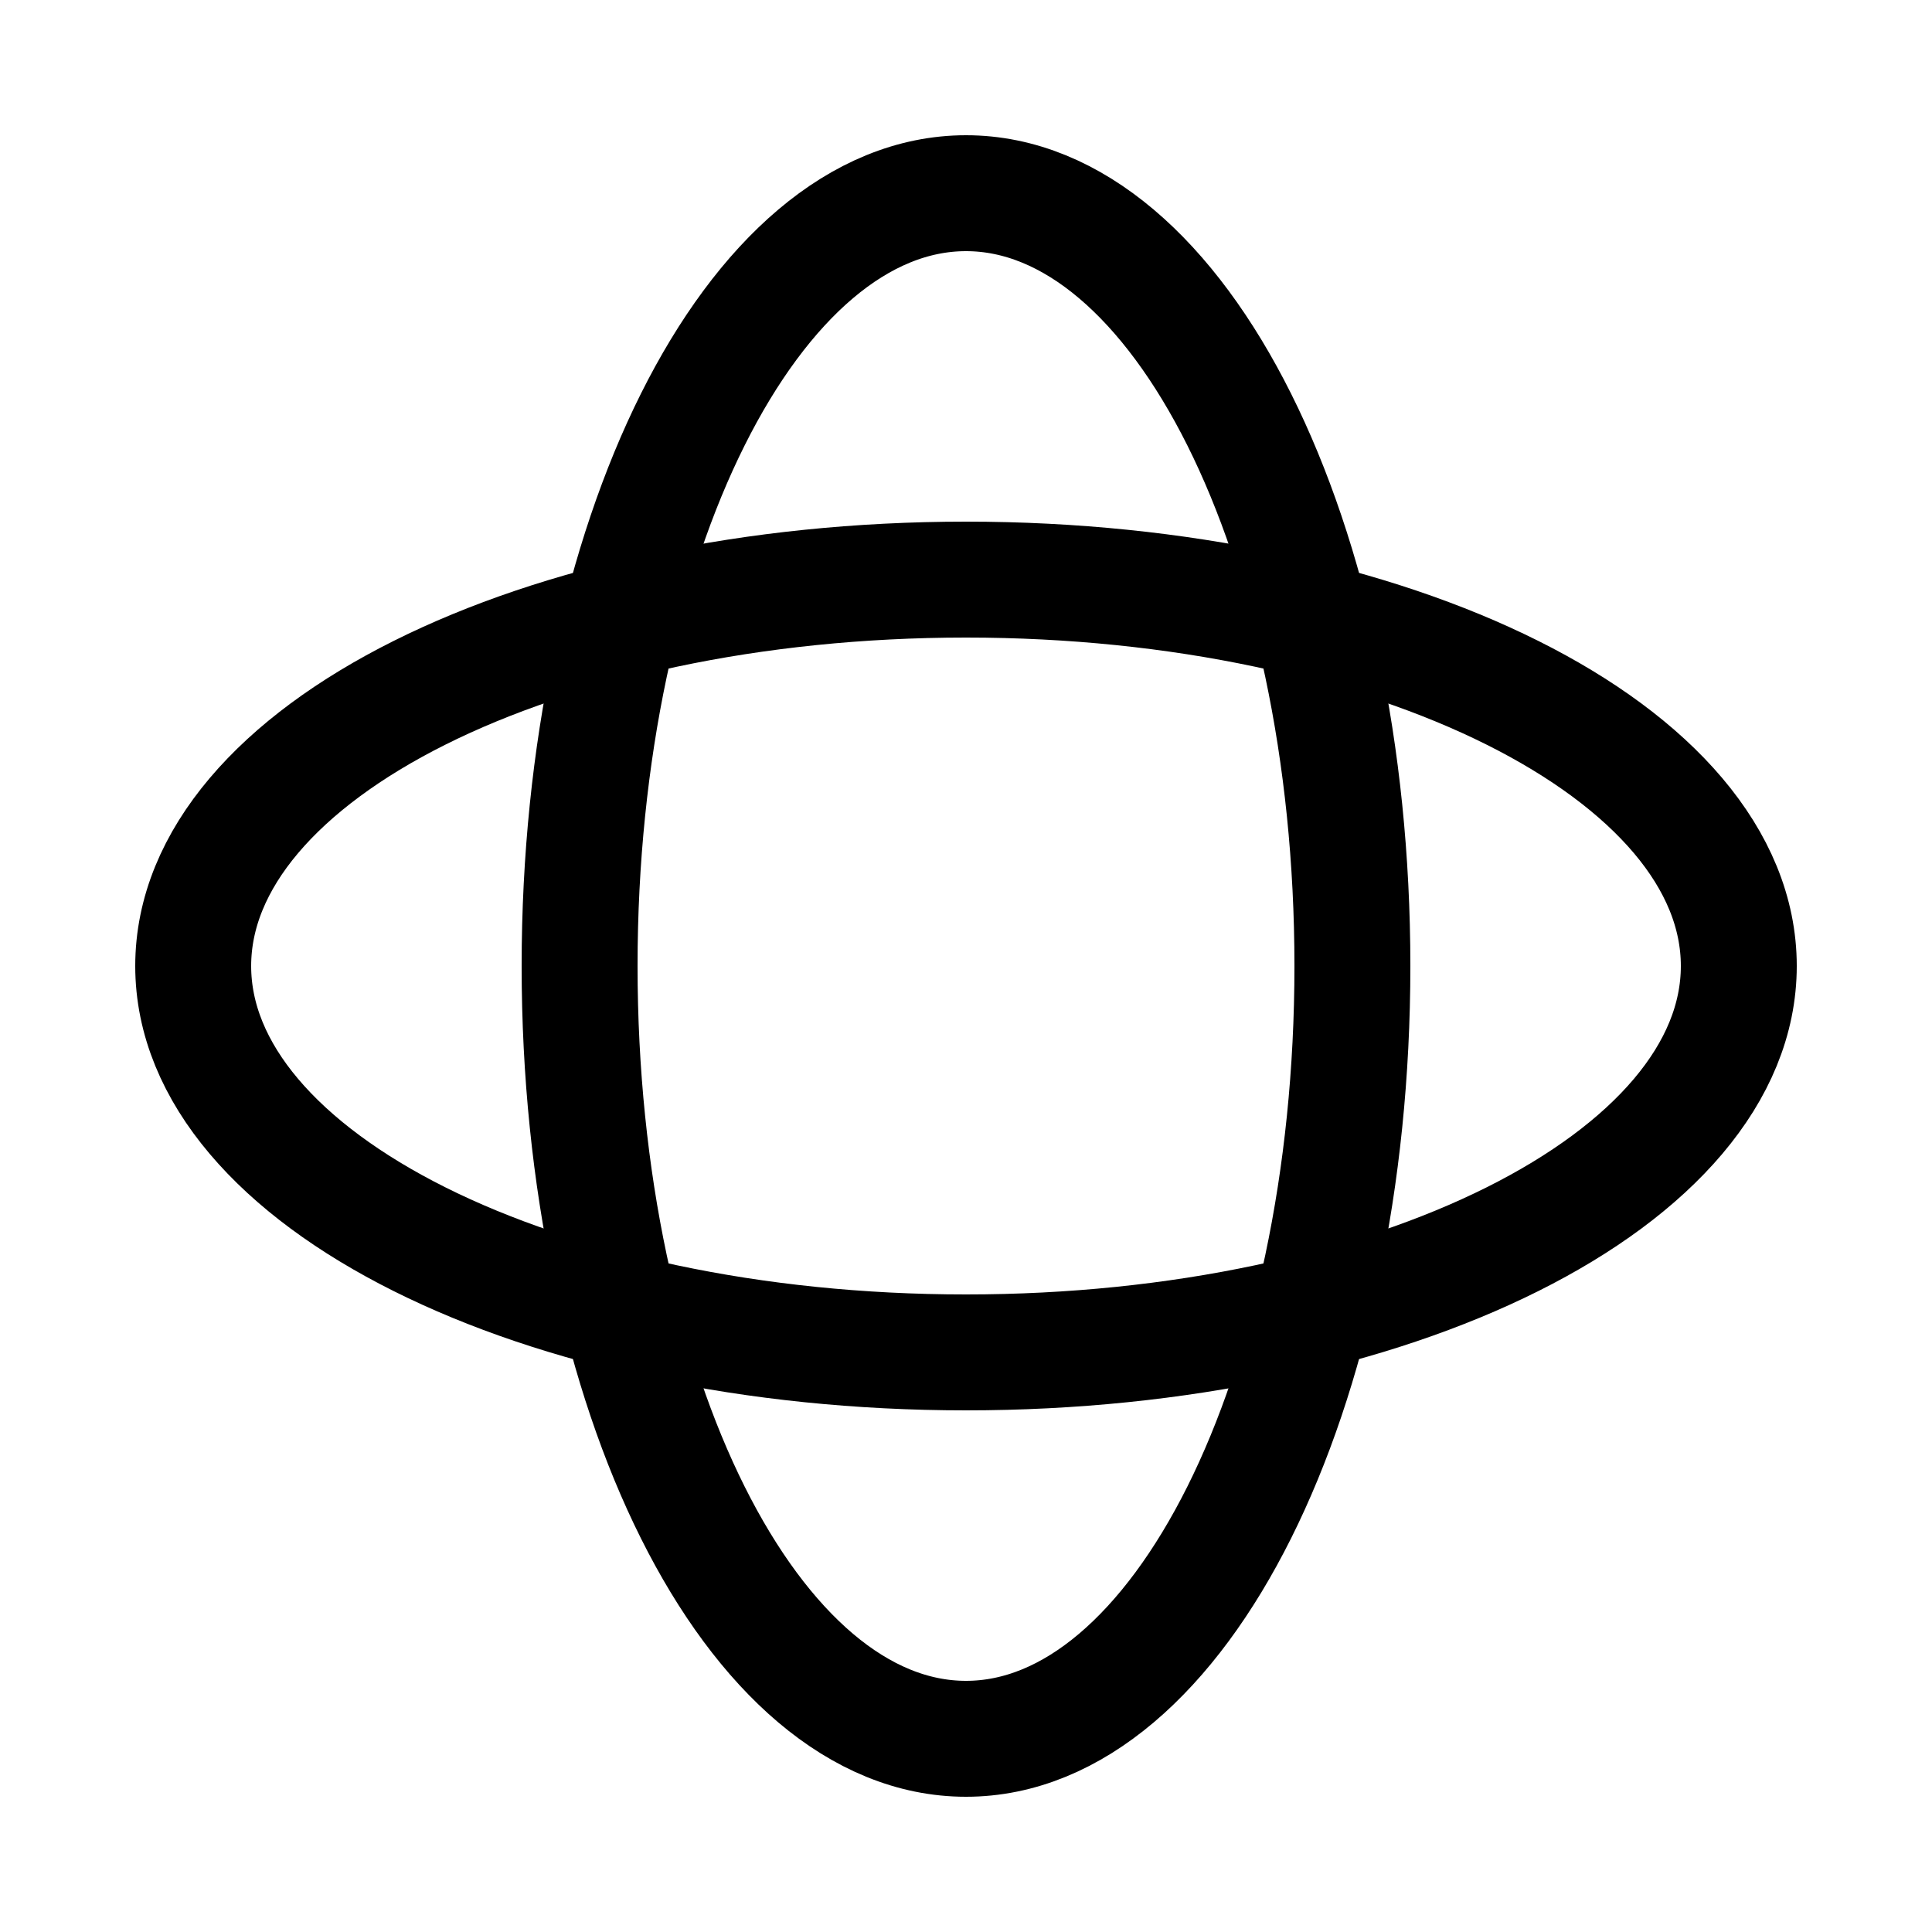
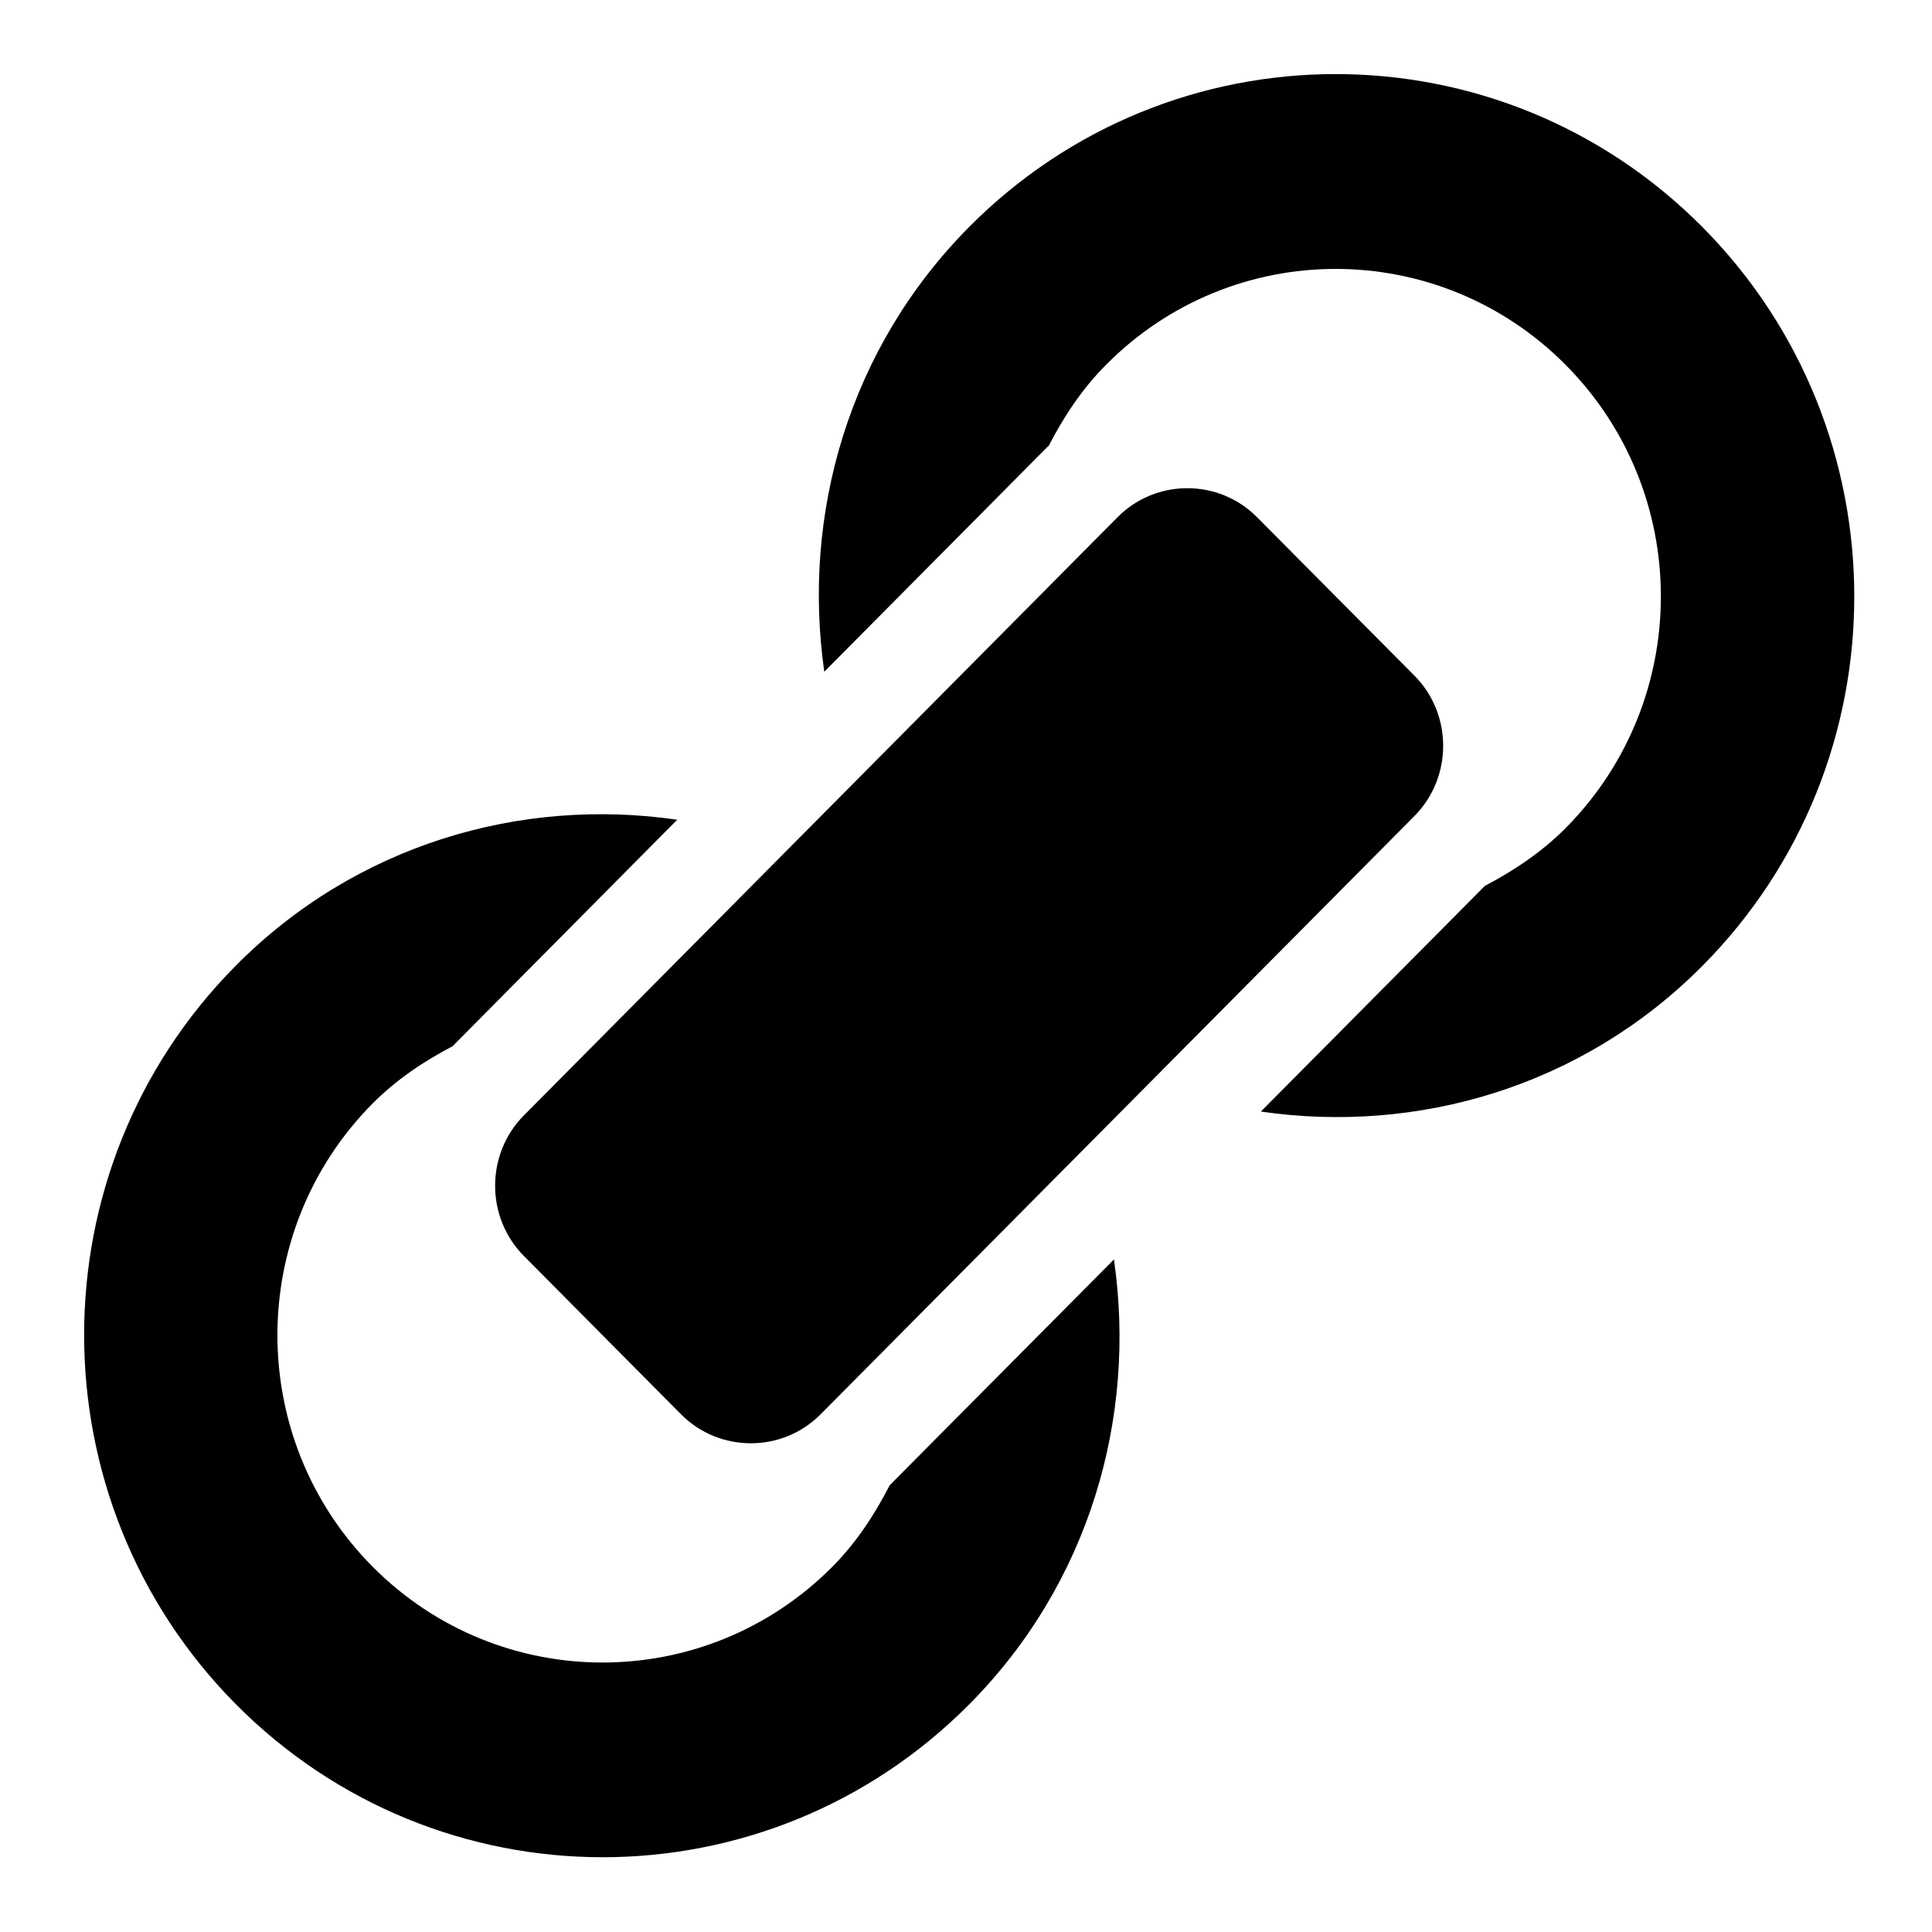
- <svg xmlns="http://www.w3.org/2000/svg" width="100" height="100">
-   <g stroke="black" stroke-width="6" stroke-linecap="round" fill="none">
-     <ellipse cx="50" cy="50" rx="40" ry="20" />
-     <ellipse cx="50" cy="50" rx="20" ry="40" />
+ <svg width="100" height="100">
+   <g>
+     <path stroke="null" id="svg_1" d="m50.159,11.751c-6.232,6.283 -8.66,14.858 -7.494,23.017l11.554,-11.641c0.015,-0.019 0.052,-0.03 0.059,-0.045c0.777,-1.503 1.717,-2.942 2.968,-4.198c6.565,-6.622 17.213,-6.618 23.79,0c6.569,6.611 6.577,17.345 0.007,23.971c-1.258,1.268 -2.691,2.211 -4.186,2.998c-0.015,0.007 -0.022,0.022 -0.037,0.037l-11.558,11.644c8.098,1.178 16.625,-1.268 22.857,-7.543c10.481,-10.559 10.474,-27.677 0,-38.237c-10.488,-10.559 -27.479,-10.559 -37.96,-0.004zm-4.108,65.123c-0.773,1.51 -1.71,2.949 -2.964,4.217c-6.569,6.614 -17.231,6.614 -23.801,0c-6.569,-6.614 -6.569,-17.349 0,-23.975c1.255,-1.26 2.683,-2.204 4.175,-2.983c0.015,-0.022 0.019,-0.045 0.041,-0.06l11.551,-11.644c-8.094,-1.178 -16.613,1.275 -22.842,7.547c-10.477,10.556 -10.474,27.677 0,38.237c10.485,10.556 27.476,10.556 37.96,0c6.232,-6.279 8.668,-14.862 7.487,-23.024l-11.565,11.644c-0.011,0.026 -0.026,0.034 -0.041,0.041zm-18.934,-11.864l8.131,8.192c1.987,2.002 5.244,2.002 7.228,0l30.725,-30.955c1.995,-1.999 1.995,-5.283 0.007,-7.278l-8.138,-8.192c-1.984,-2.01 -5.241,-2.01 -7.224,-0.007l-30.725,30.958c-1.991,2.002 -1.991,5.283 -0.004,7.282z" stroke-width="1.5" fill="#000000" />
  </g>
</svg>
